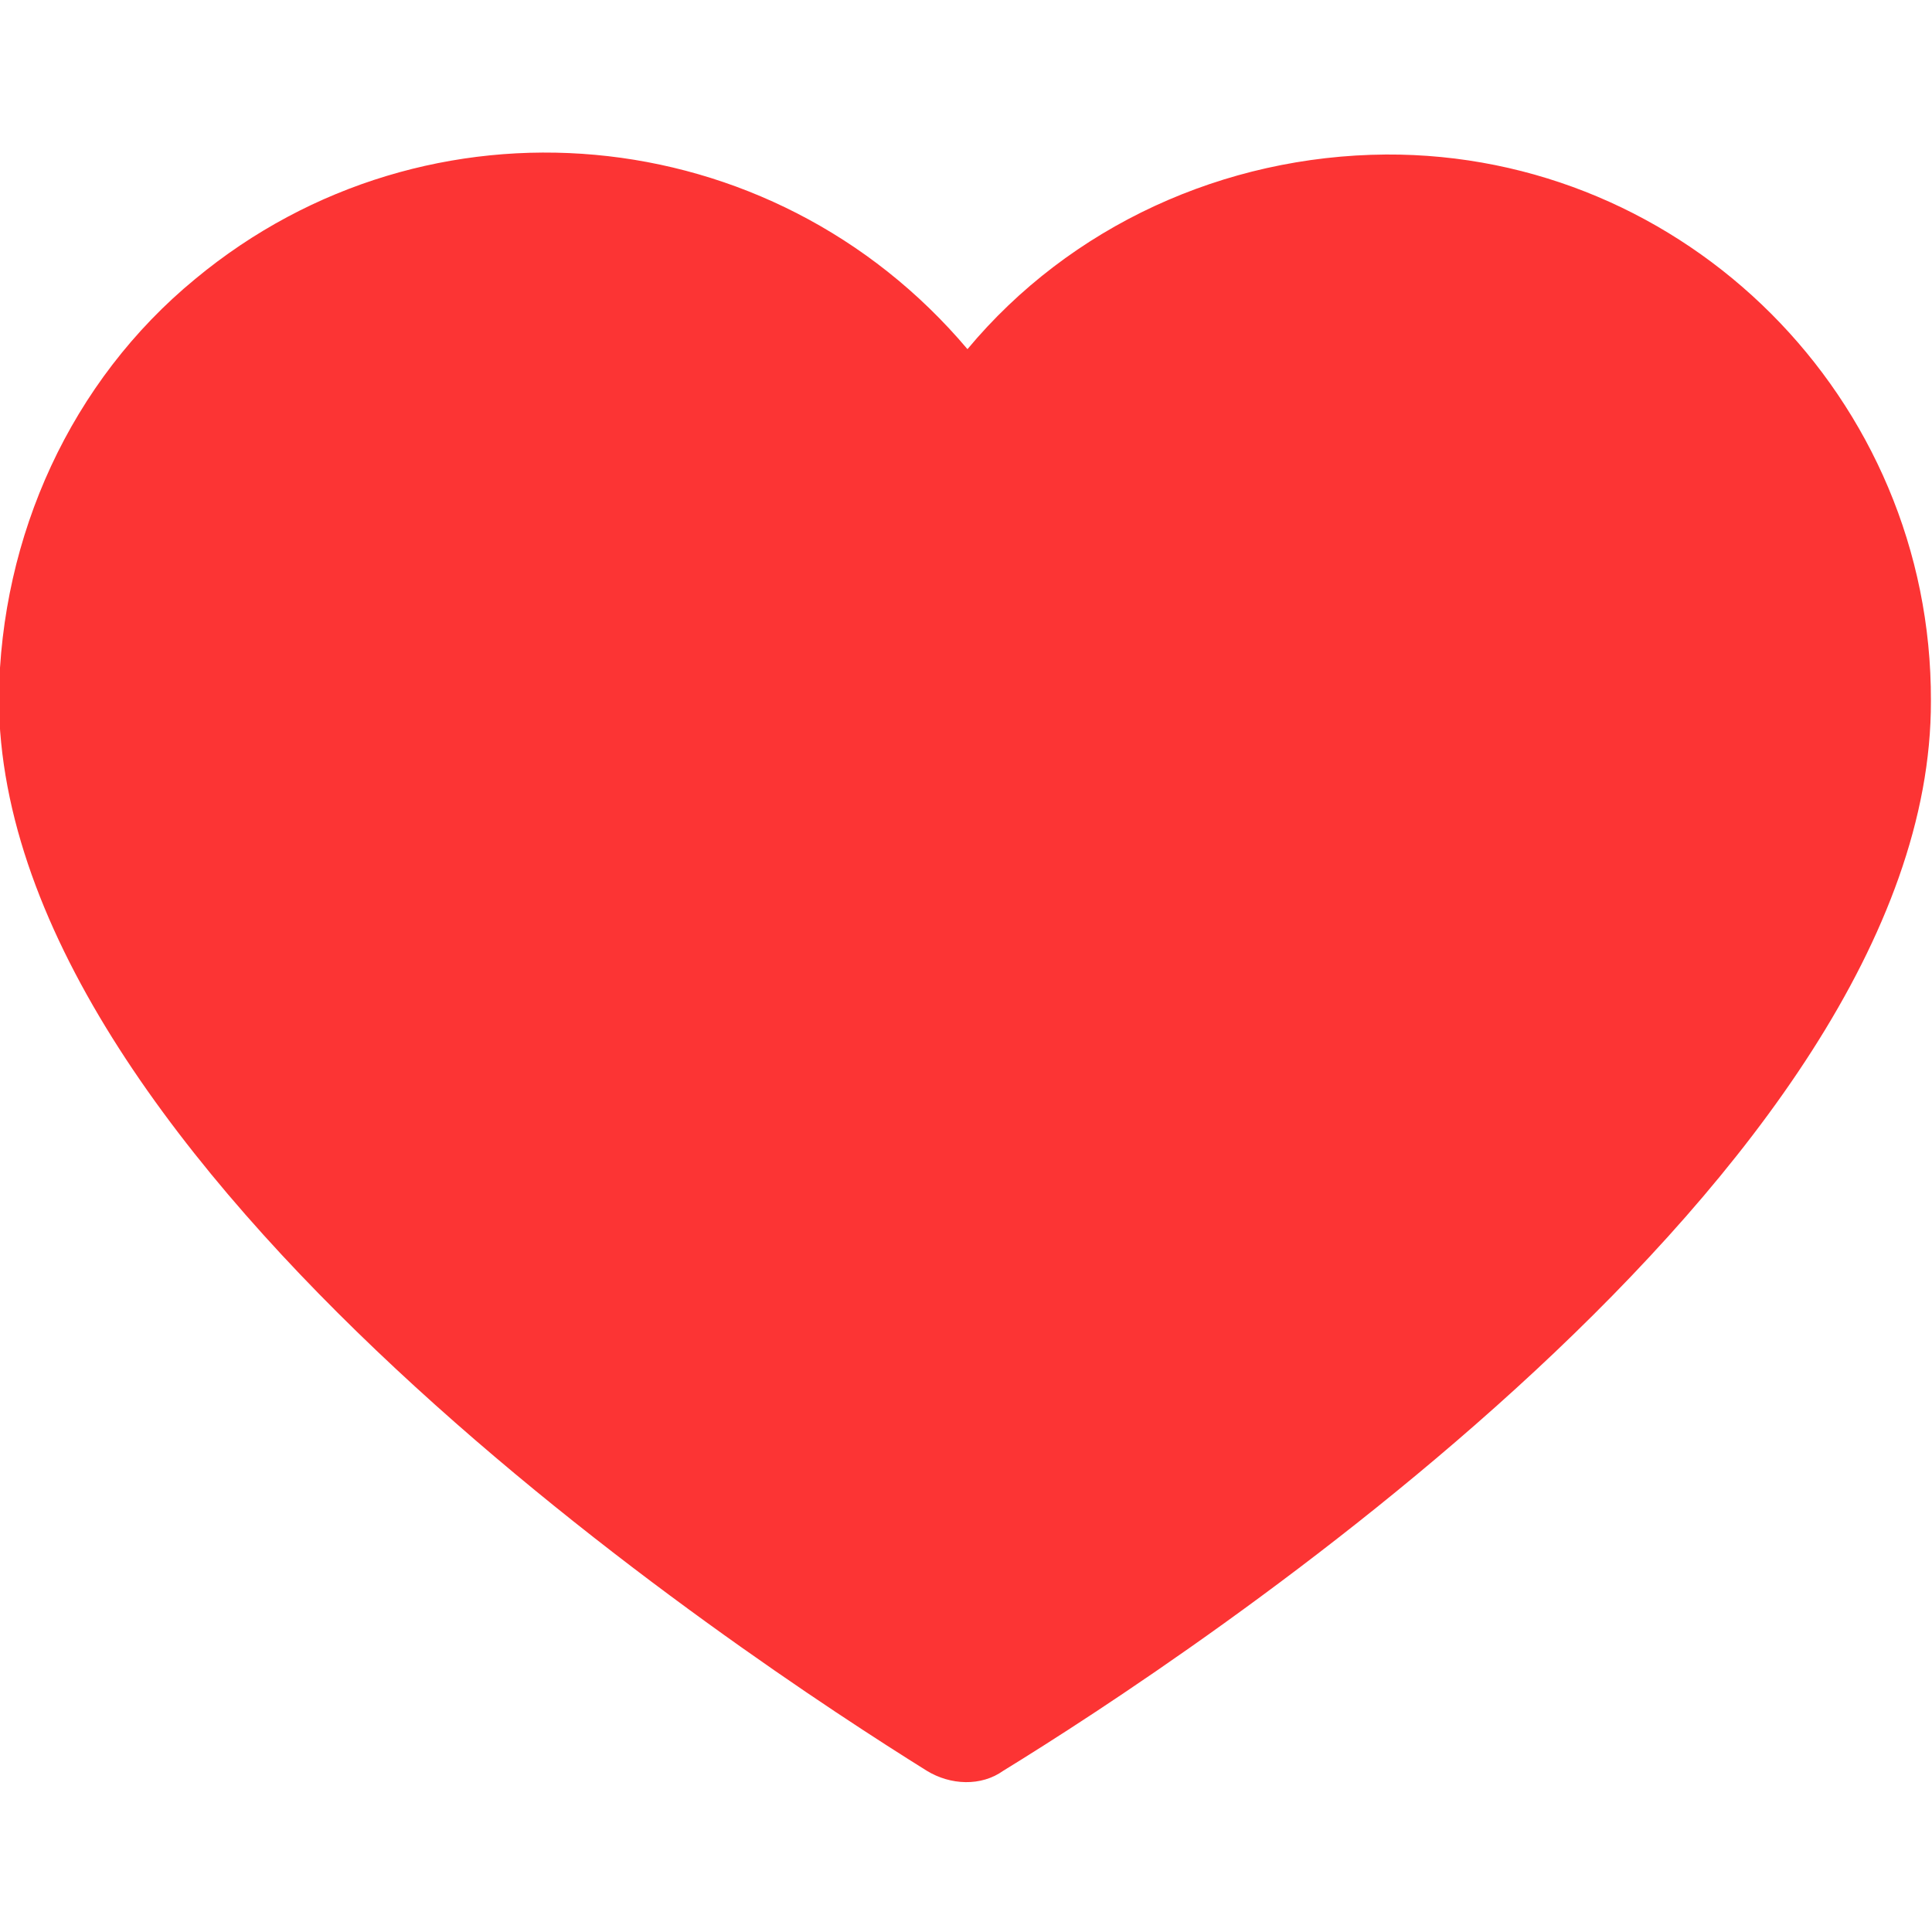
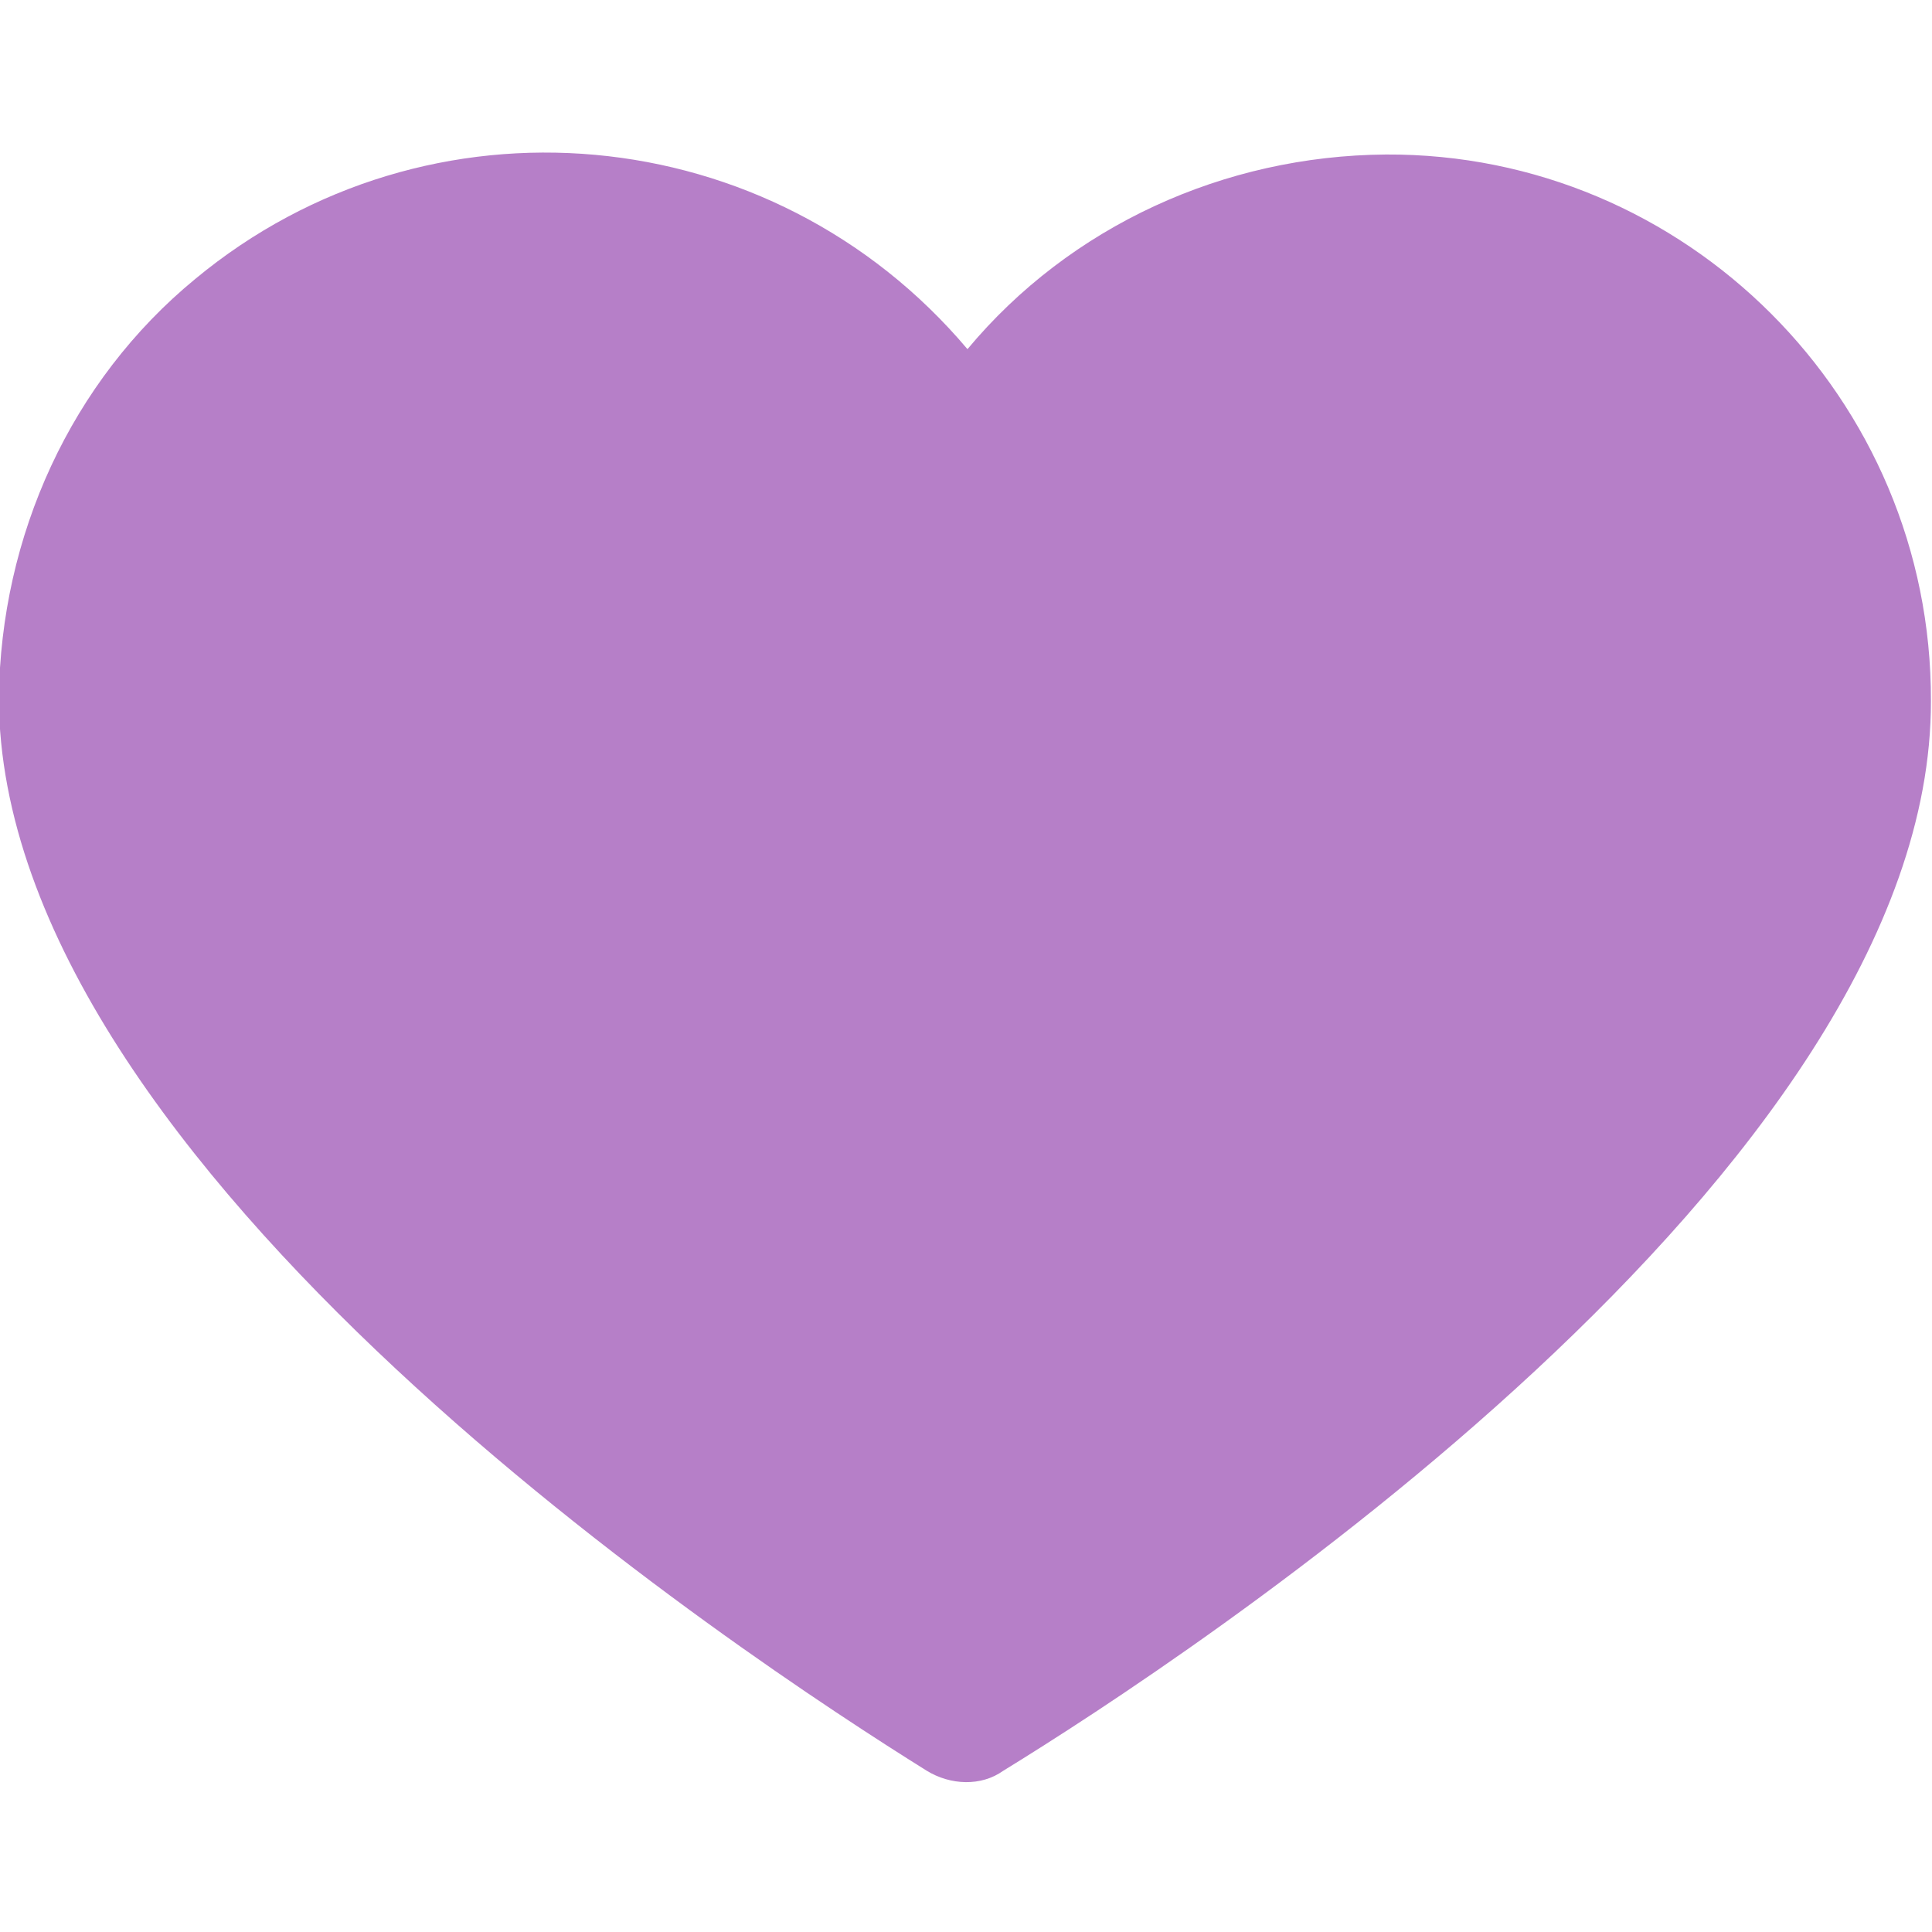
<svg xmlns="http://www.w3.org/2000/svg" version="1.1" id="Layer_1" x="0px" y="0px" viewBox="0 0 64 64" style="enable-background:new 0 0 64 64;" xml:space="preserve">
  <style type="text/css">
- 	.st0{fill:#FC3434;}
+ 	.st0{fill:#B67FC8;}
</style>
  <g id="logo" transform="translate(0 4.189) rotate(-9)">
    <g id="Group_1310" transform="translate(0 0)">
      <path id="Path_241" class="st0" d="M60.2,28.8c1.6-9.9-5.2-19.2-15-20.7c-5.3-0.8-10.7,0.7-14.7,4.2C25.3,3.7,14.2,0.9,5.6,6    C1,8.7-2.1,13.4-3,18.7C-5.4,34.1,16.5,54,21.8,58.6c0.7,0.6,1.7,0.8,2.5,0.4C30.8,56.3,57.8,44.2,60.2,28.8z" />
    </g>
  </g>
</svg>
